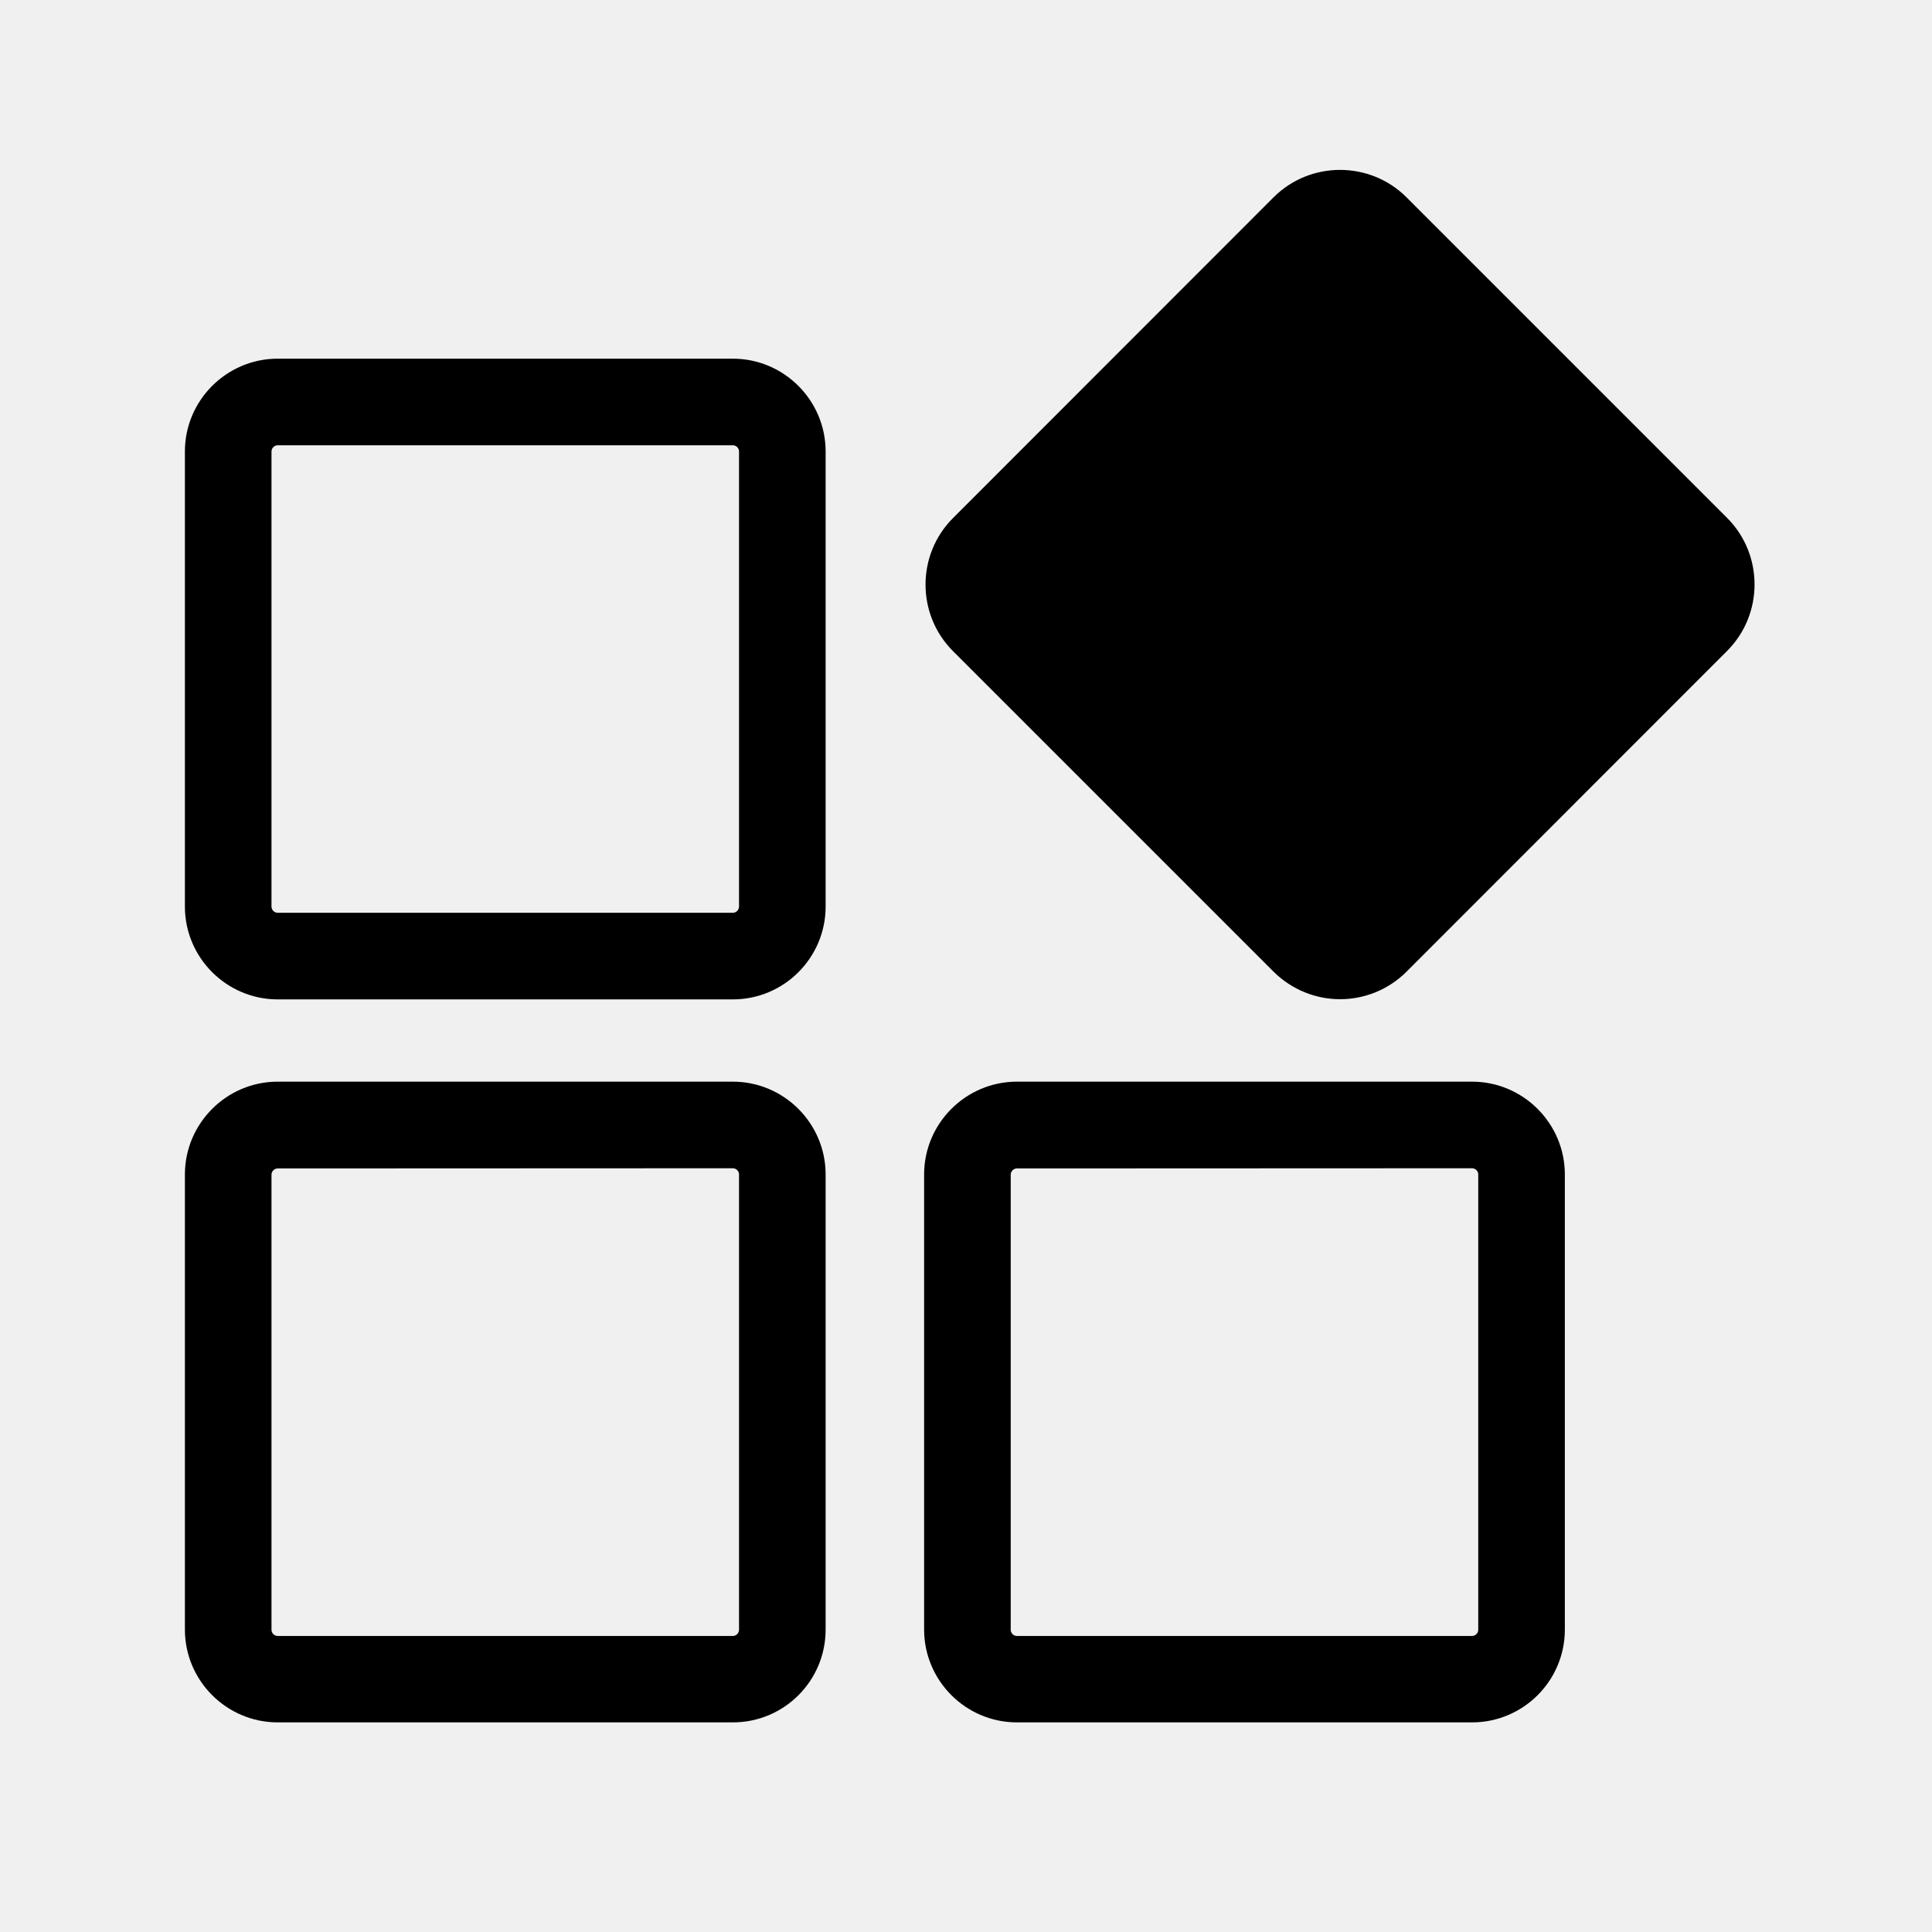
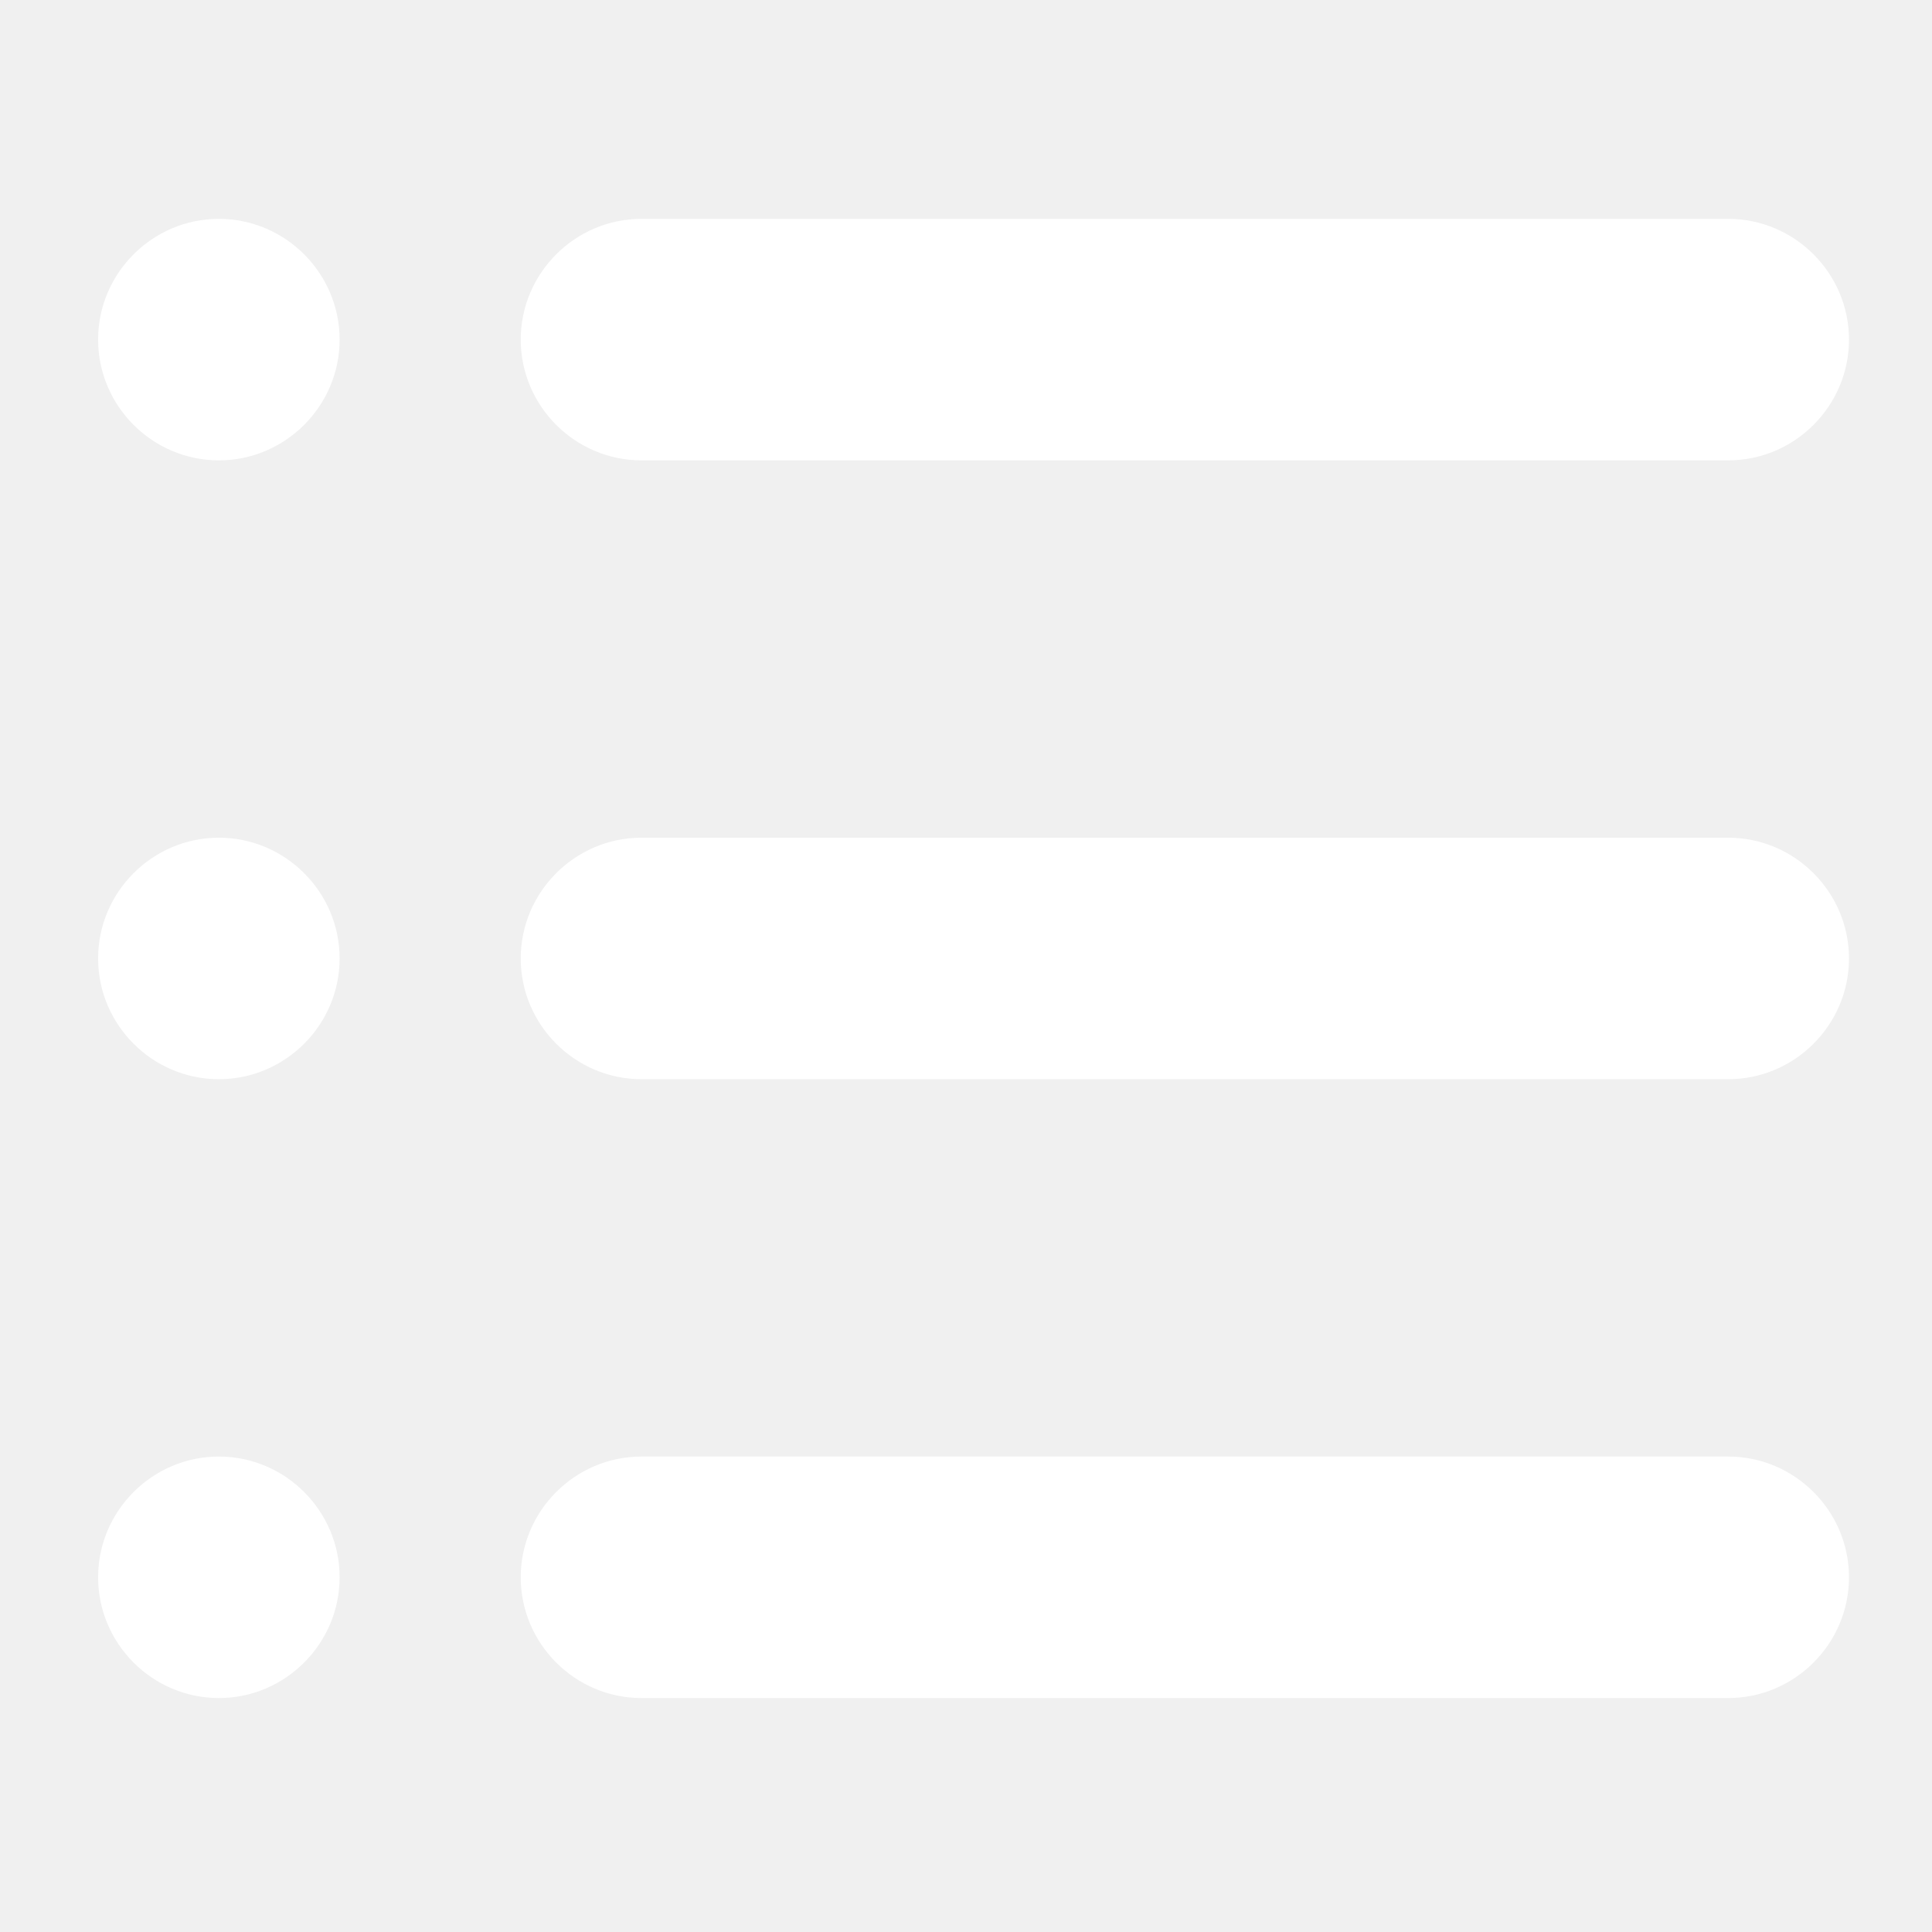
- <svg xmlns="http://www.w3.org/2000/svg" t="1545220695218" class="icon" style="" viewBox="0 0 1024 1024" version="1.1" p-id="4129" width="128" height="128">
+ <svg xmlns="http://www.w3.org/2000/svg" t="1545268069509" class="icon" style="" viewBox="0 0 1024 1024" version="1.1" p-id="7016" width="128" height="128">
  <defs>
    <style type="text/css" />
  </defs>
-   <path d="M388.4 529.7H147.2c-27.1 0-49.2-22.1-49.2-49.2V239.3c0-27.1 22.1-49.2 49.2-49.2h241.2c27.1 0 49.2 22.1 49.2 49.2v241.2c0 27.1-22 49.2-49.2 49.2zM147.2 236c-1.8 0-3.3 1.5-3.3 3.3v241.2c0 1.8 1.5 3.3 3.3 3.3h241.2c1.8 0 3.3-1.5 3.3-3.3V239.3c0-1.8-1.5-3.3-3.3-3.3H147.2zM388.4 912.9H147.2c-27.1 0-49.2-22.1-49.2-49.2V622.5c0-27.1 22.1-49.2 49.2-49.2h241.2c27.1 0 49.2 22.1 49.2 49.2v241.2c0 27.2-22 49.2-49.2 49.2zM147.2 619.3c-1.8 0-3.3 1.5-3.3 3.3v241.2c0 1.8 1.5 3.3 3.3 3.3h241.2c1.8 0 3.3-1.5 3.3-3.3V622.5c0-1.8-1.5-3.3-3.3-3.3l-241.2 0.1zM780.2 912.9H539c-27.1 0-49.2-22.1-49.2-49.2V622.5c0-27.1 22.1-49.2 49.2-49.2h241.2c27.1 0 49.2 22.1 49.2 49.2v241.2c0 27.2-22.1 49.2-49.2 49.2zM539 619.3c-1.8 0-3.3 1.5-3.3 3.3v241.2c0 1.8 1.5 3.3 3.3 3.3h241.2c1.8 0 3.3-1.5 3.3-3.3V622.5c0-1.8-1.5-3.3-3.3-3.3l-241.2 0.1z" p-id="4130" />
-   <path d="M691.8 498.2l-170-169.9c-10.2-10.2-10.2-26.8 0-37l169.9-169.9c10.2-10.2 26.8-10.2 37 0l169.9 169.9c10.2 10.2 10.2 26.8 0 37L728.7 498.2c-10.1 10.2-26.8 10.2-36.9 0z" p-id="4131" />
-   <path d="M710.3 529.6c-12.8 0-25.5-4.9-35.3-14.6L505.1 345.1c-19.4-19.4-19.4-51.1 0-70.5l169.9-170c19.4-19.4 51.1-19.4 70.5 0l169.9 169.9c19.4 19.4 19.4 51.1 0 70.5L745.5 515c-9.7 9.7-22.5 14.6-35.2 14.6z m0-392.1c-0.6 0-1.3 0.2-1.7 0.7l-170 169.9c-0.9 0.9-0.9 2.5 0 3.4l169.9 169.9c0.6 0.6 1.2 0.7 1.7 0.7s1.1-0.1 1.7-0.7l169.9-169.9c0.9-0.9 0.9-2.5 0-3.4L712 138.2c-0.5-0.5-1.1-0.7-1.7-0.7z" p-id="4132" />
+   <path d="M916 572l-576 0c-35.2 0-64-28.8-64-64 0-35.2 28.8-64 64-64l576 0c35.2 0 64 28.8 64 64C980 543.2 951.2 572 916 572zM916 244l-576 0c-35.2 0-64-28.8-64-64s28.8-64 64-64l576 0c35.2 0 64 28.8 64 64S951.2 244 916 244zM116 900c-35.2 0-64-28.8-64-64 0-35.2 28.8-64 64-64 35.2 0 64 28.8 64 64C180 871.2 151.2 900 116 900zM116 572c-35.2 0-64-28.8-64-64 0-35.2 28.8-64 64-64 35.2 0 64 28.8 64 64C180 543.2 151.2 572 116 572zM116 244c-35.2 0-64-28.8-64-64s28.8-64 64-64c35.2 0 64 28.8 64 64S151.2 244 116 244zM340 772l576 0c35.2 0 64 28.8 64 64 0 35.2-28.8 64-64 64l-576 0c-35.2 0-64-28.8-64-64C276 800.8 304.8 772 340 772z" p-id="7017" fill="#ffffff" />
</svg>
